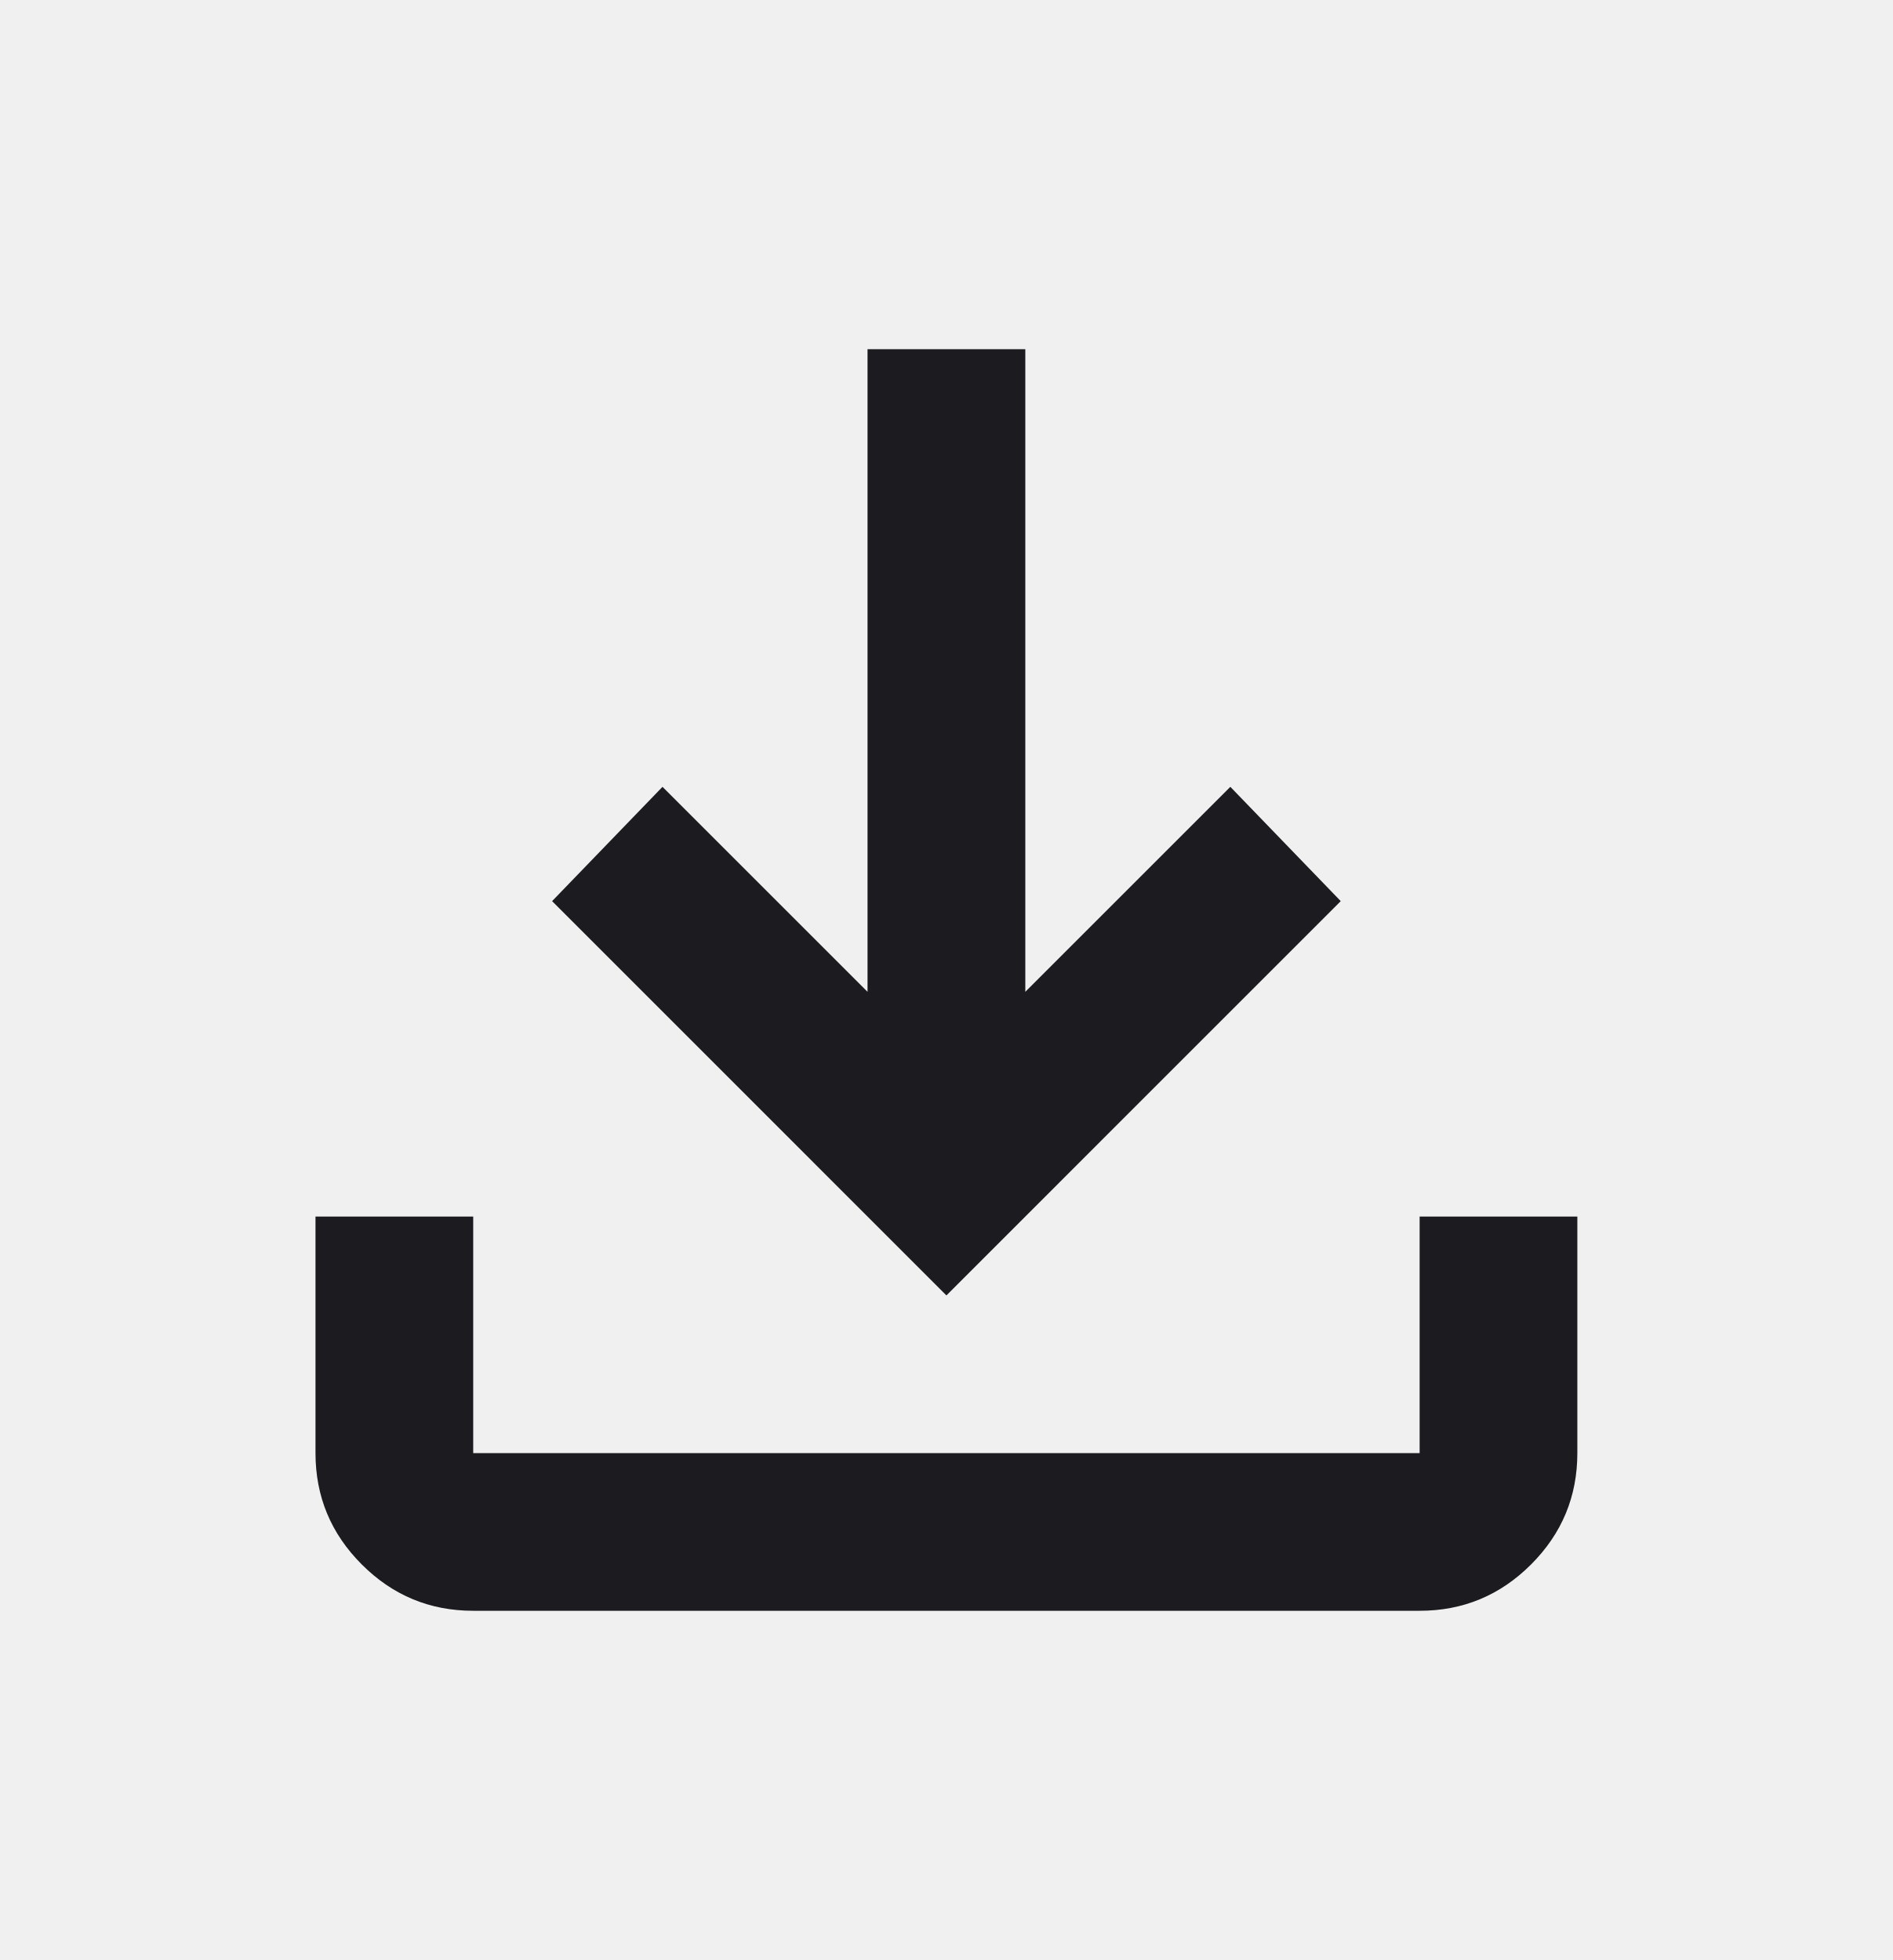
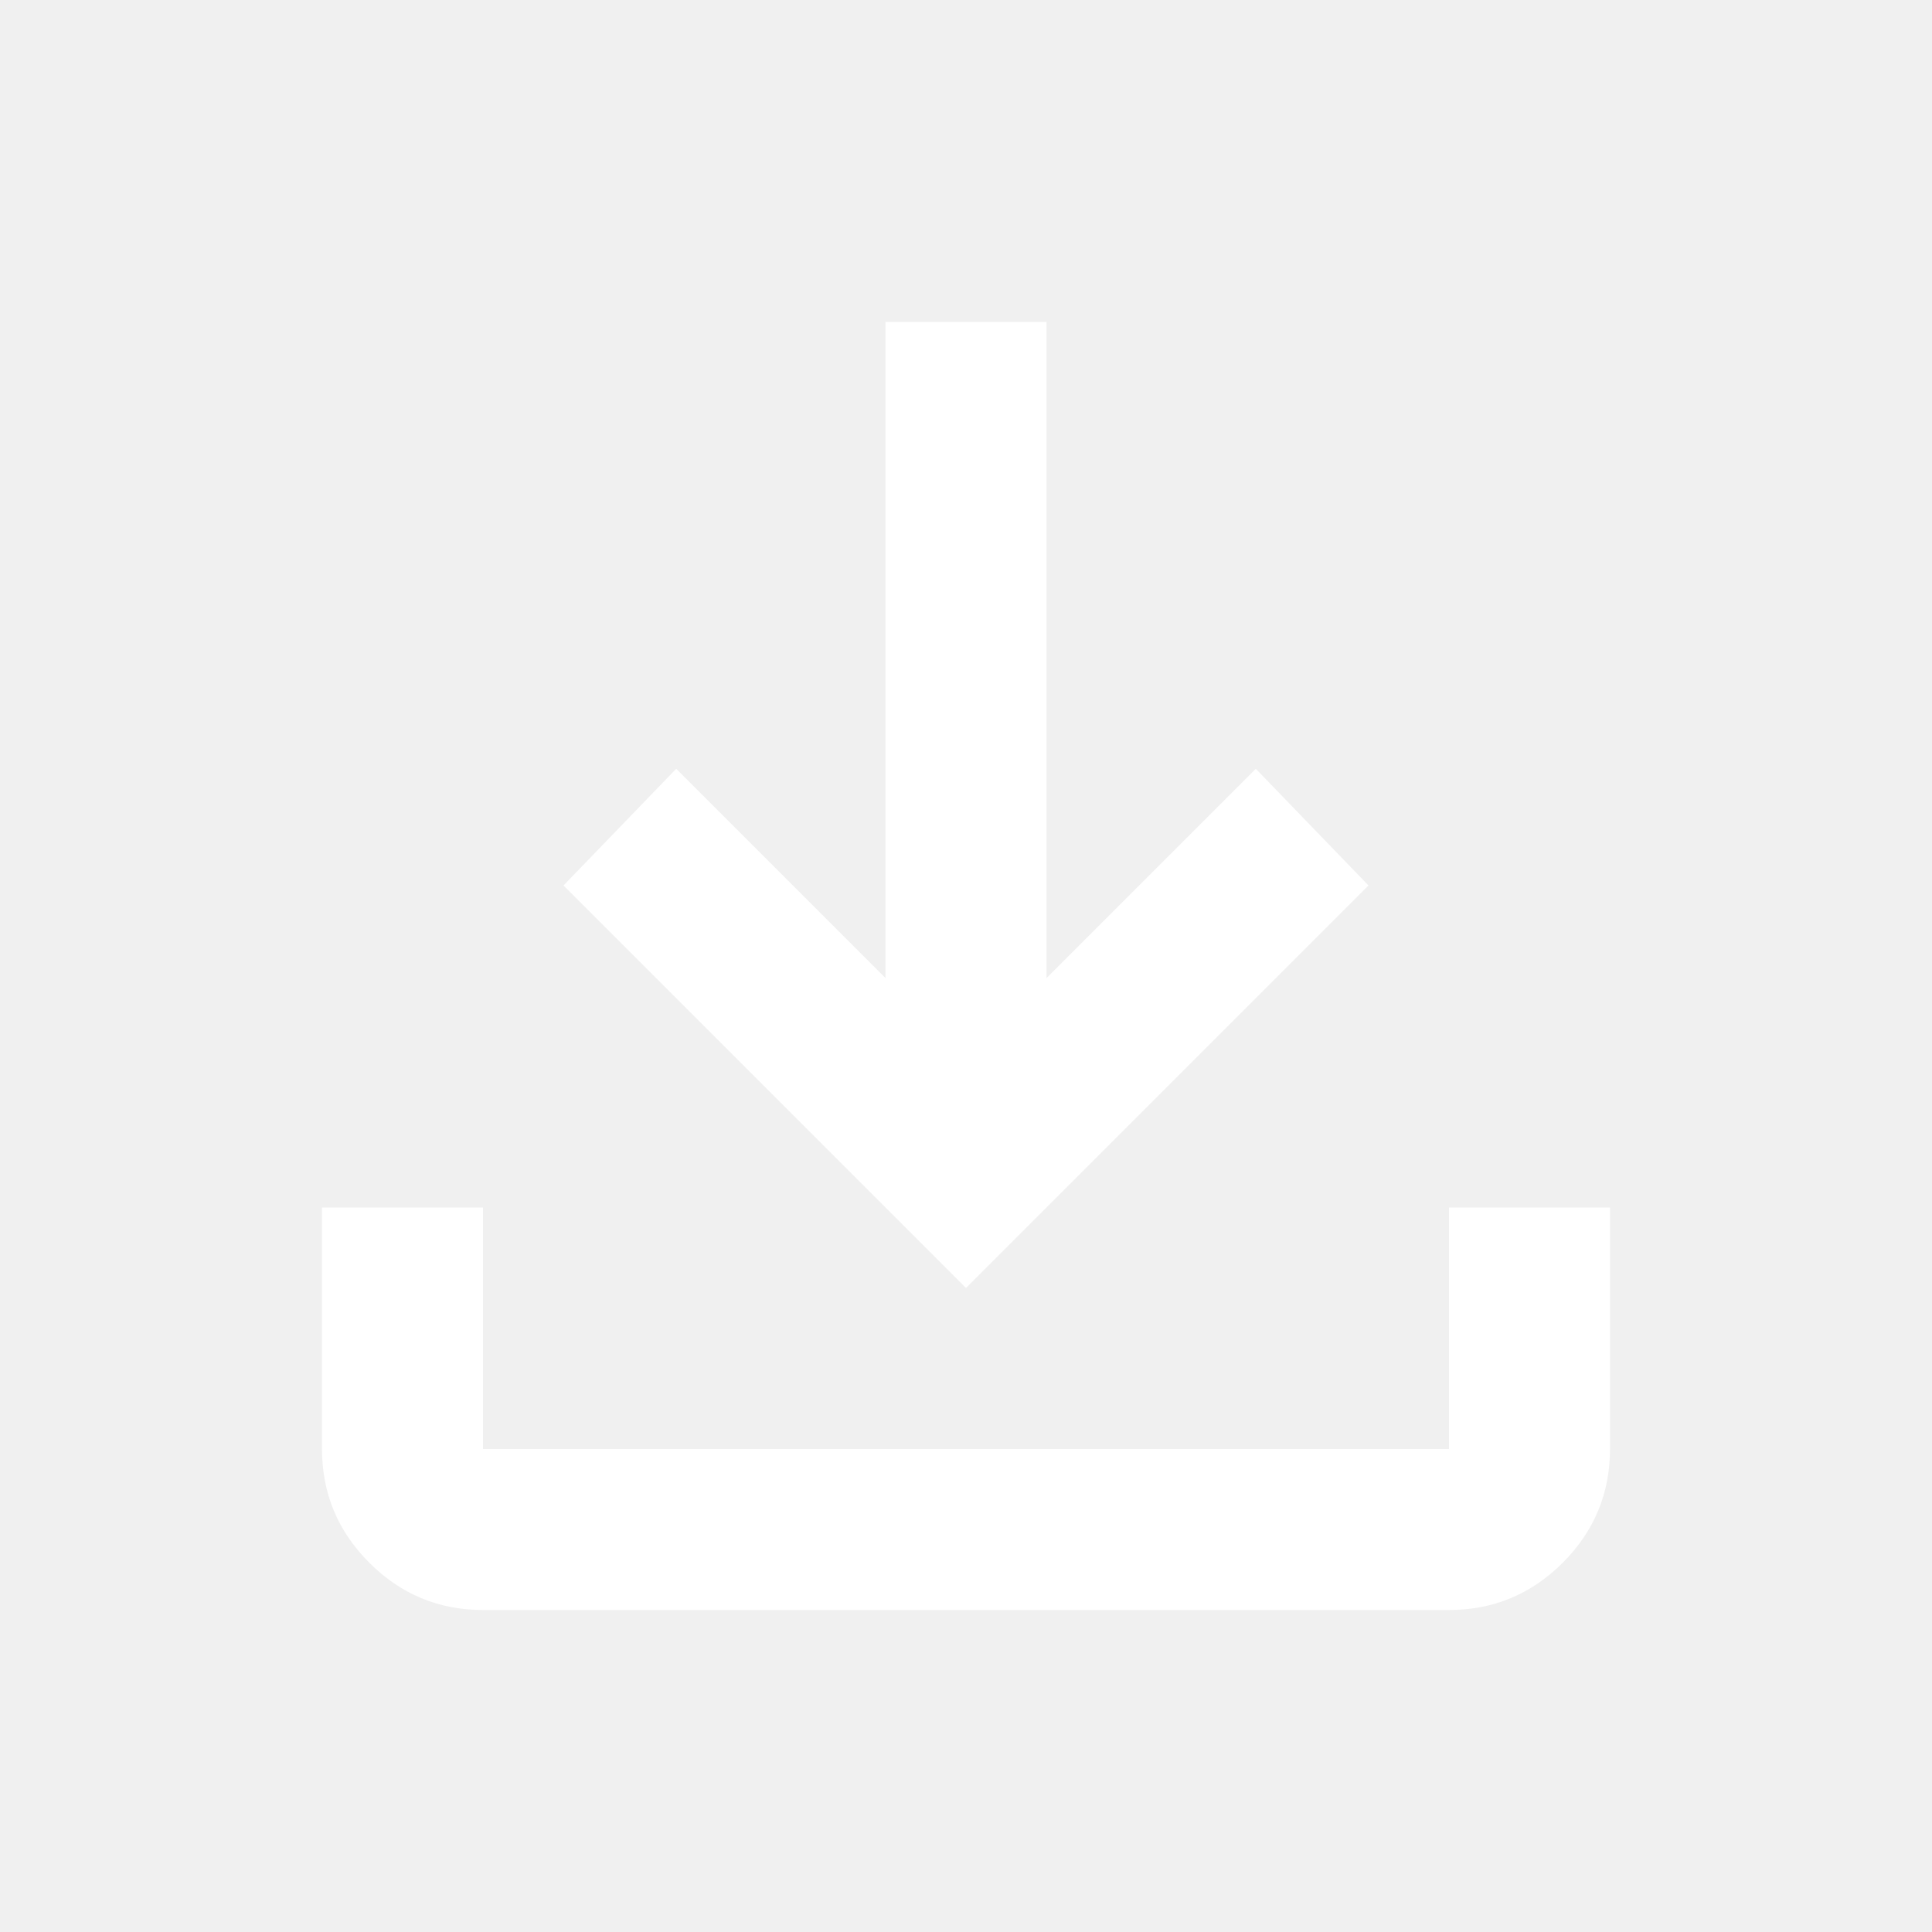
- <svg xmlns="http://www.w3.org/2000/svg" width="28" height="29" viewBox="0 0 28 29" fill="none">
-   <mask id="mask0_7_143" style="mask-type:alpha" maskUnits="userSpaceOnUse" x="0" y="0" width="28" height="29">
-     <rect y="0.5" width="28" height="28" fill="#D9D9D9" />
+ <svg xmlns="http://www.w3.org/2000/svg" width="24" height="24" viewBox="0 0 24 24" fill="none">
+   <mask id="mask0_28_43" style="mask-type:alpha" maskUnits="userSpaceOnUse" x="0" y="0" width="24" height="24">
+     <rect width="24" height="24" fill="#D9D9D9" />
  </mask>
-   <g mask="url(#mask0_7_143)">
-     <path d="M14 19.167L8.167 13.333L9.8 11.642L12.833 14.675V5.167H15.167V14.675L18.2 11.642L19.833 13.333L14 19.167ZM7 23.833C6.358 23.833 5.809 23.605 5.352 23.148C4.895 22.691 4.667 22.142 4.667 21.5V18H7V21.5H21V18H23.333V21.5C23.333 22.142 23.105 22.691 22.648 23.148C22.191 23.605 21.642 23.833 21 23.833H7Z" fill="#1C1B1F" />
+   <g mask="url(#mask0_28_43)">
+     <path d="M12 16L7 11L8.4 9.55L11 12.15V4H13V12.15L15.6 9.55L17 11L12 16ZM6 20C5.45 20 4.979 19.804 4.588 19.413C4.196 19.021 4 18.55 4 18V15H6V18H18V15H20V18C20 18.55 19.804 19.021 19.413 19.413C19.021 19.804 18.55 20 18 20H6Z" fill="white" />
  </g>
</svg>
